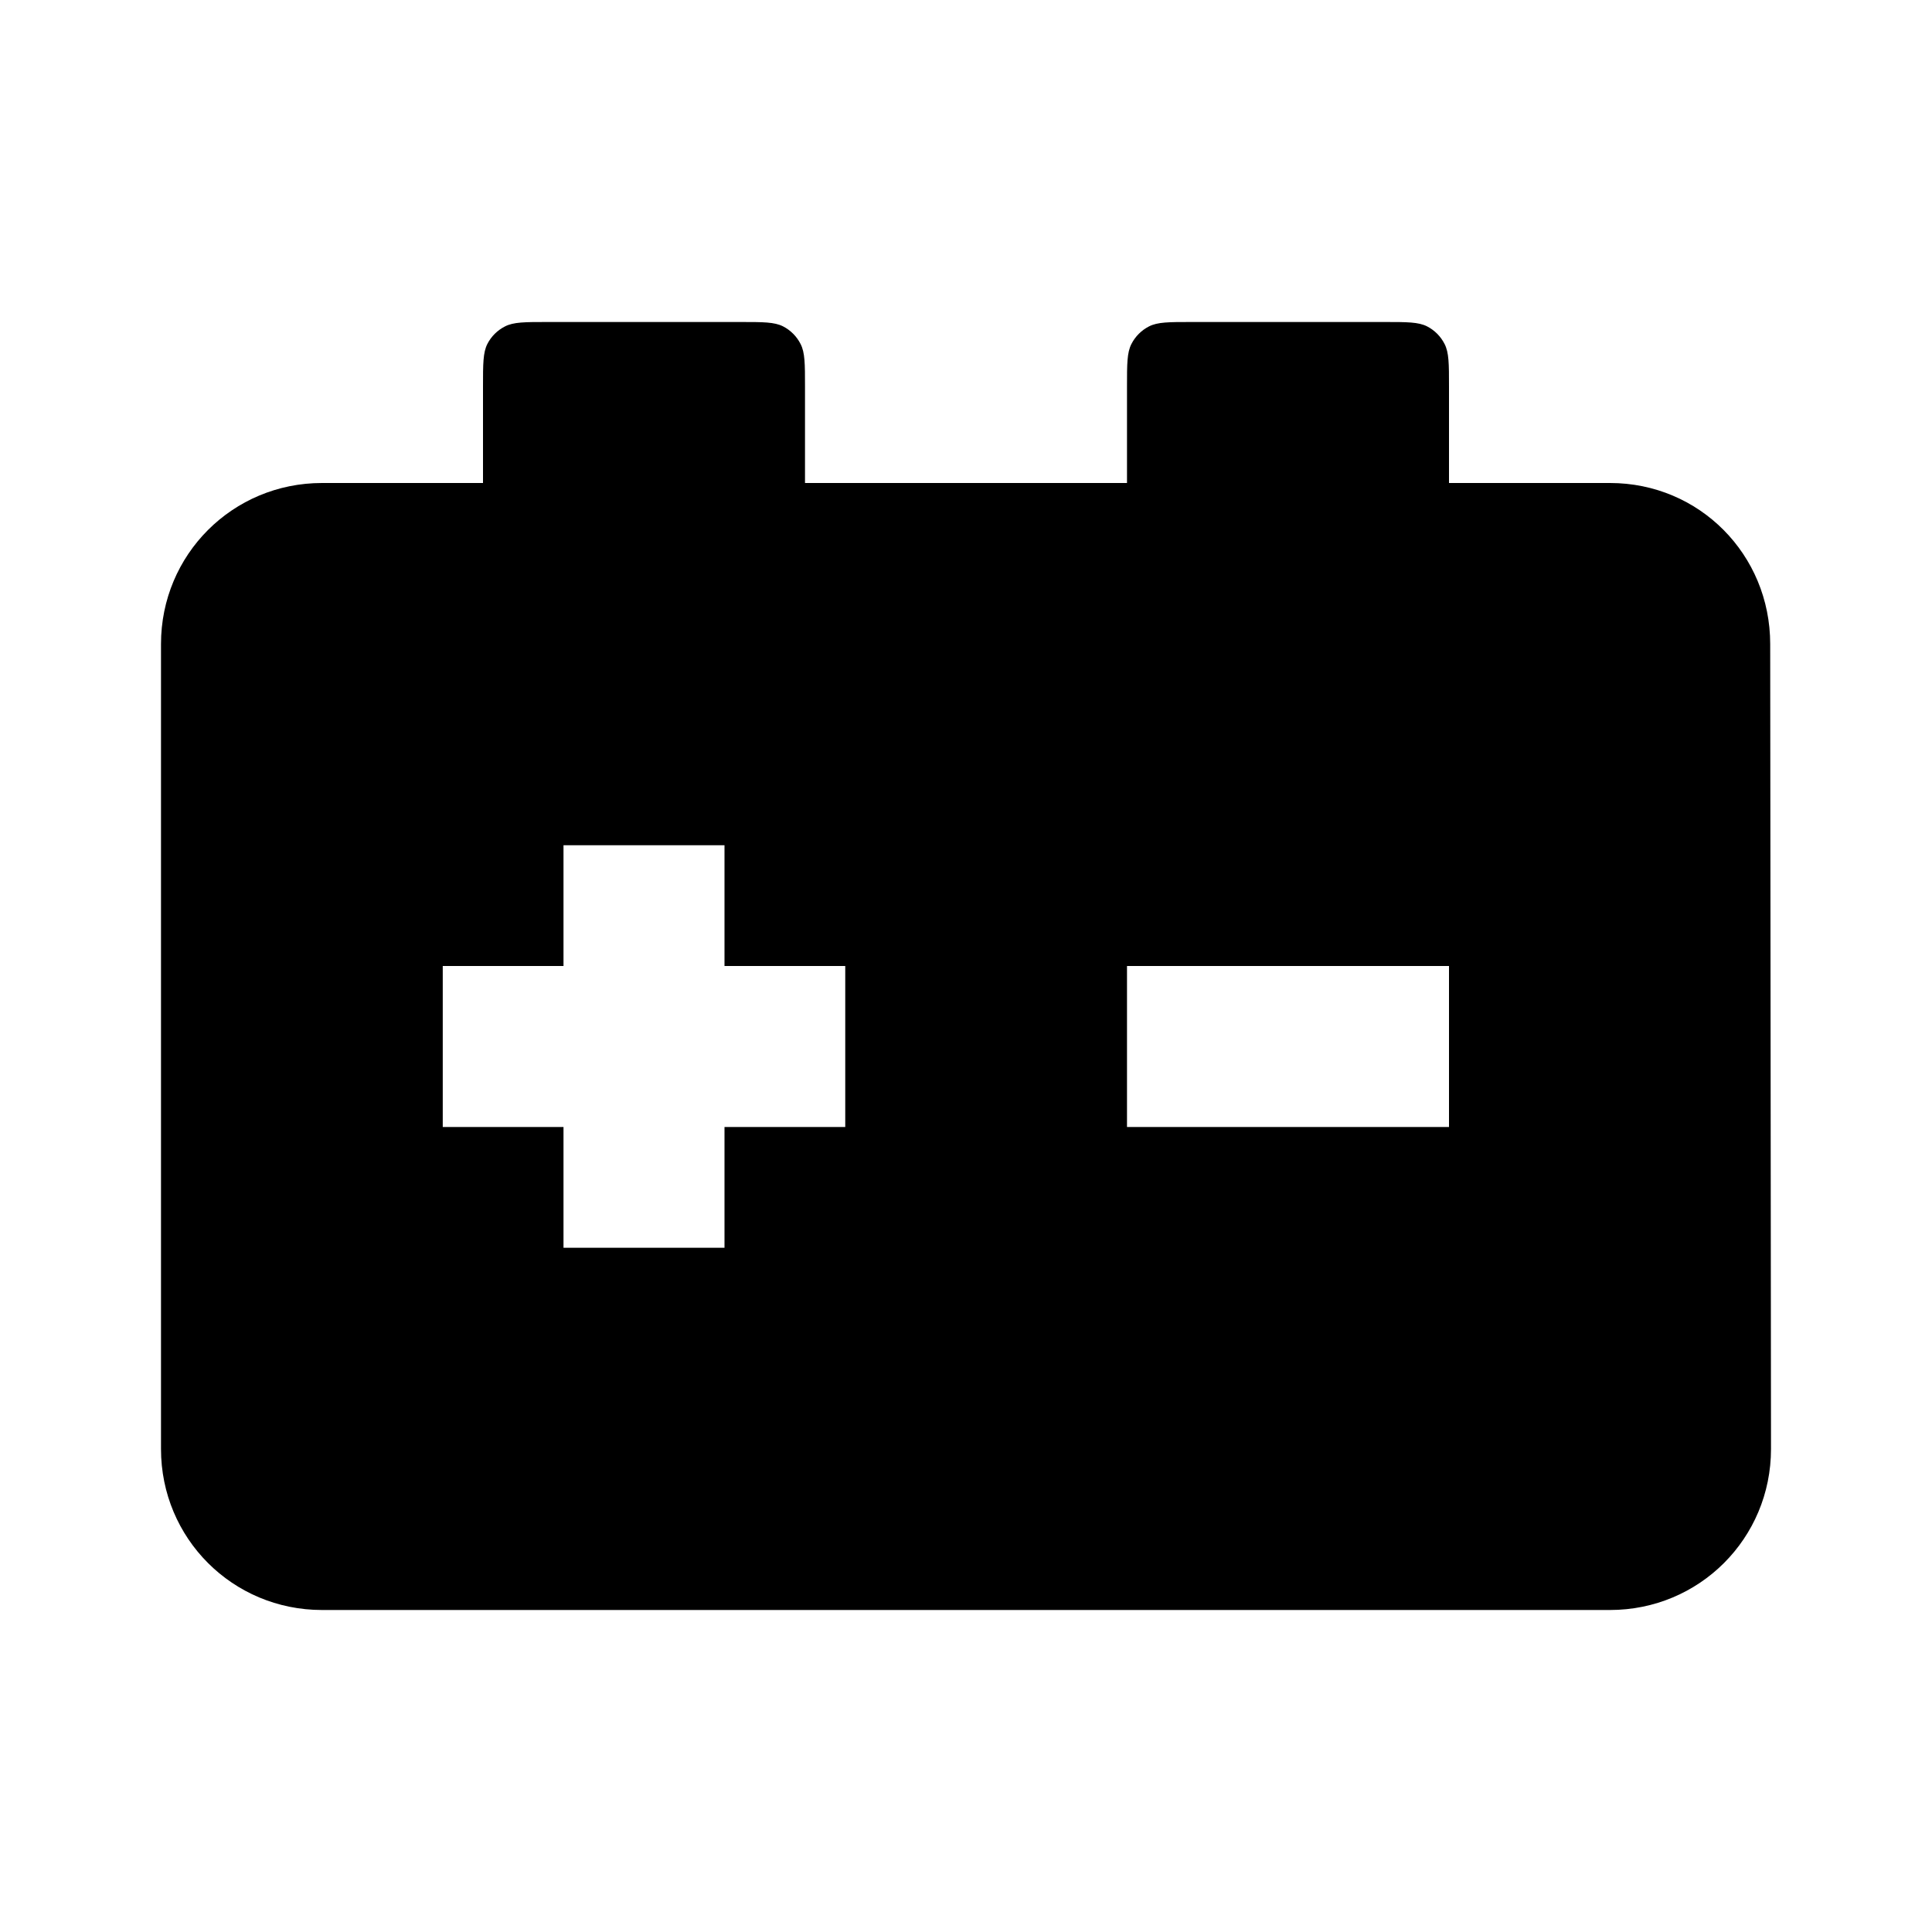
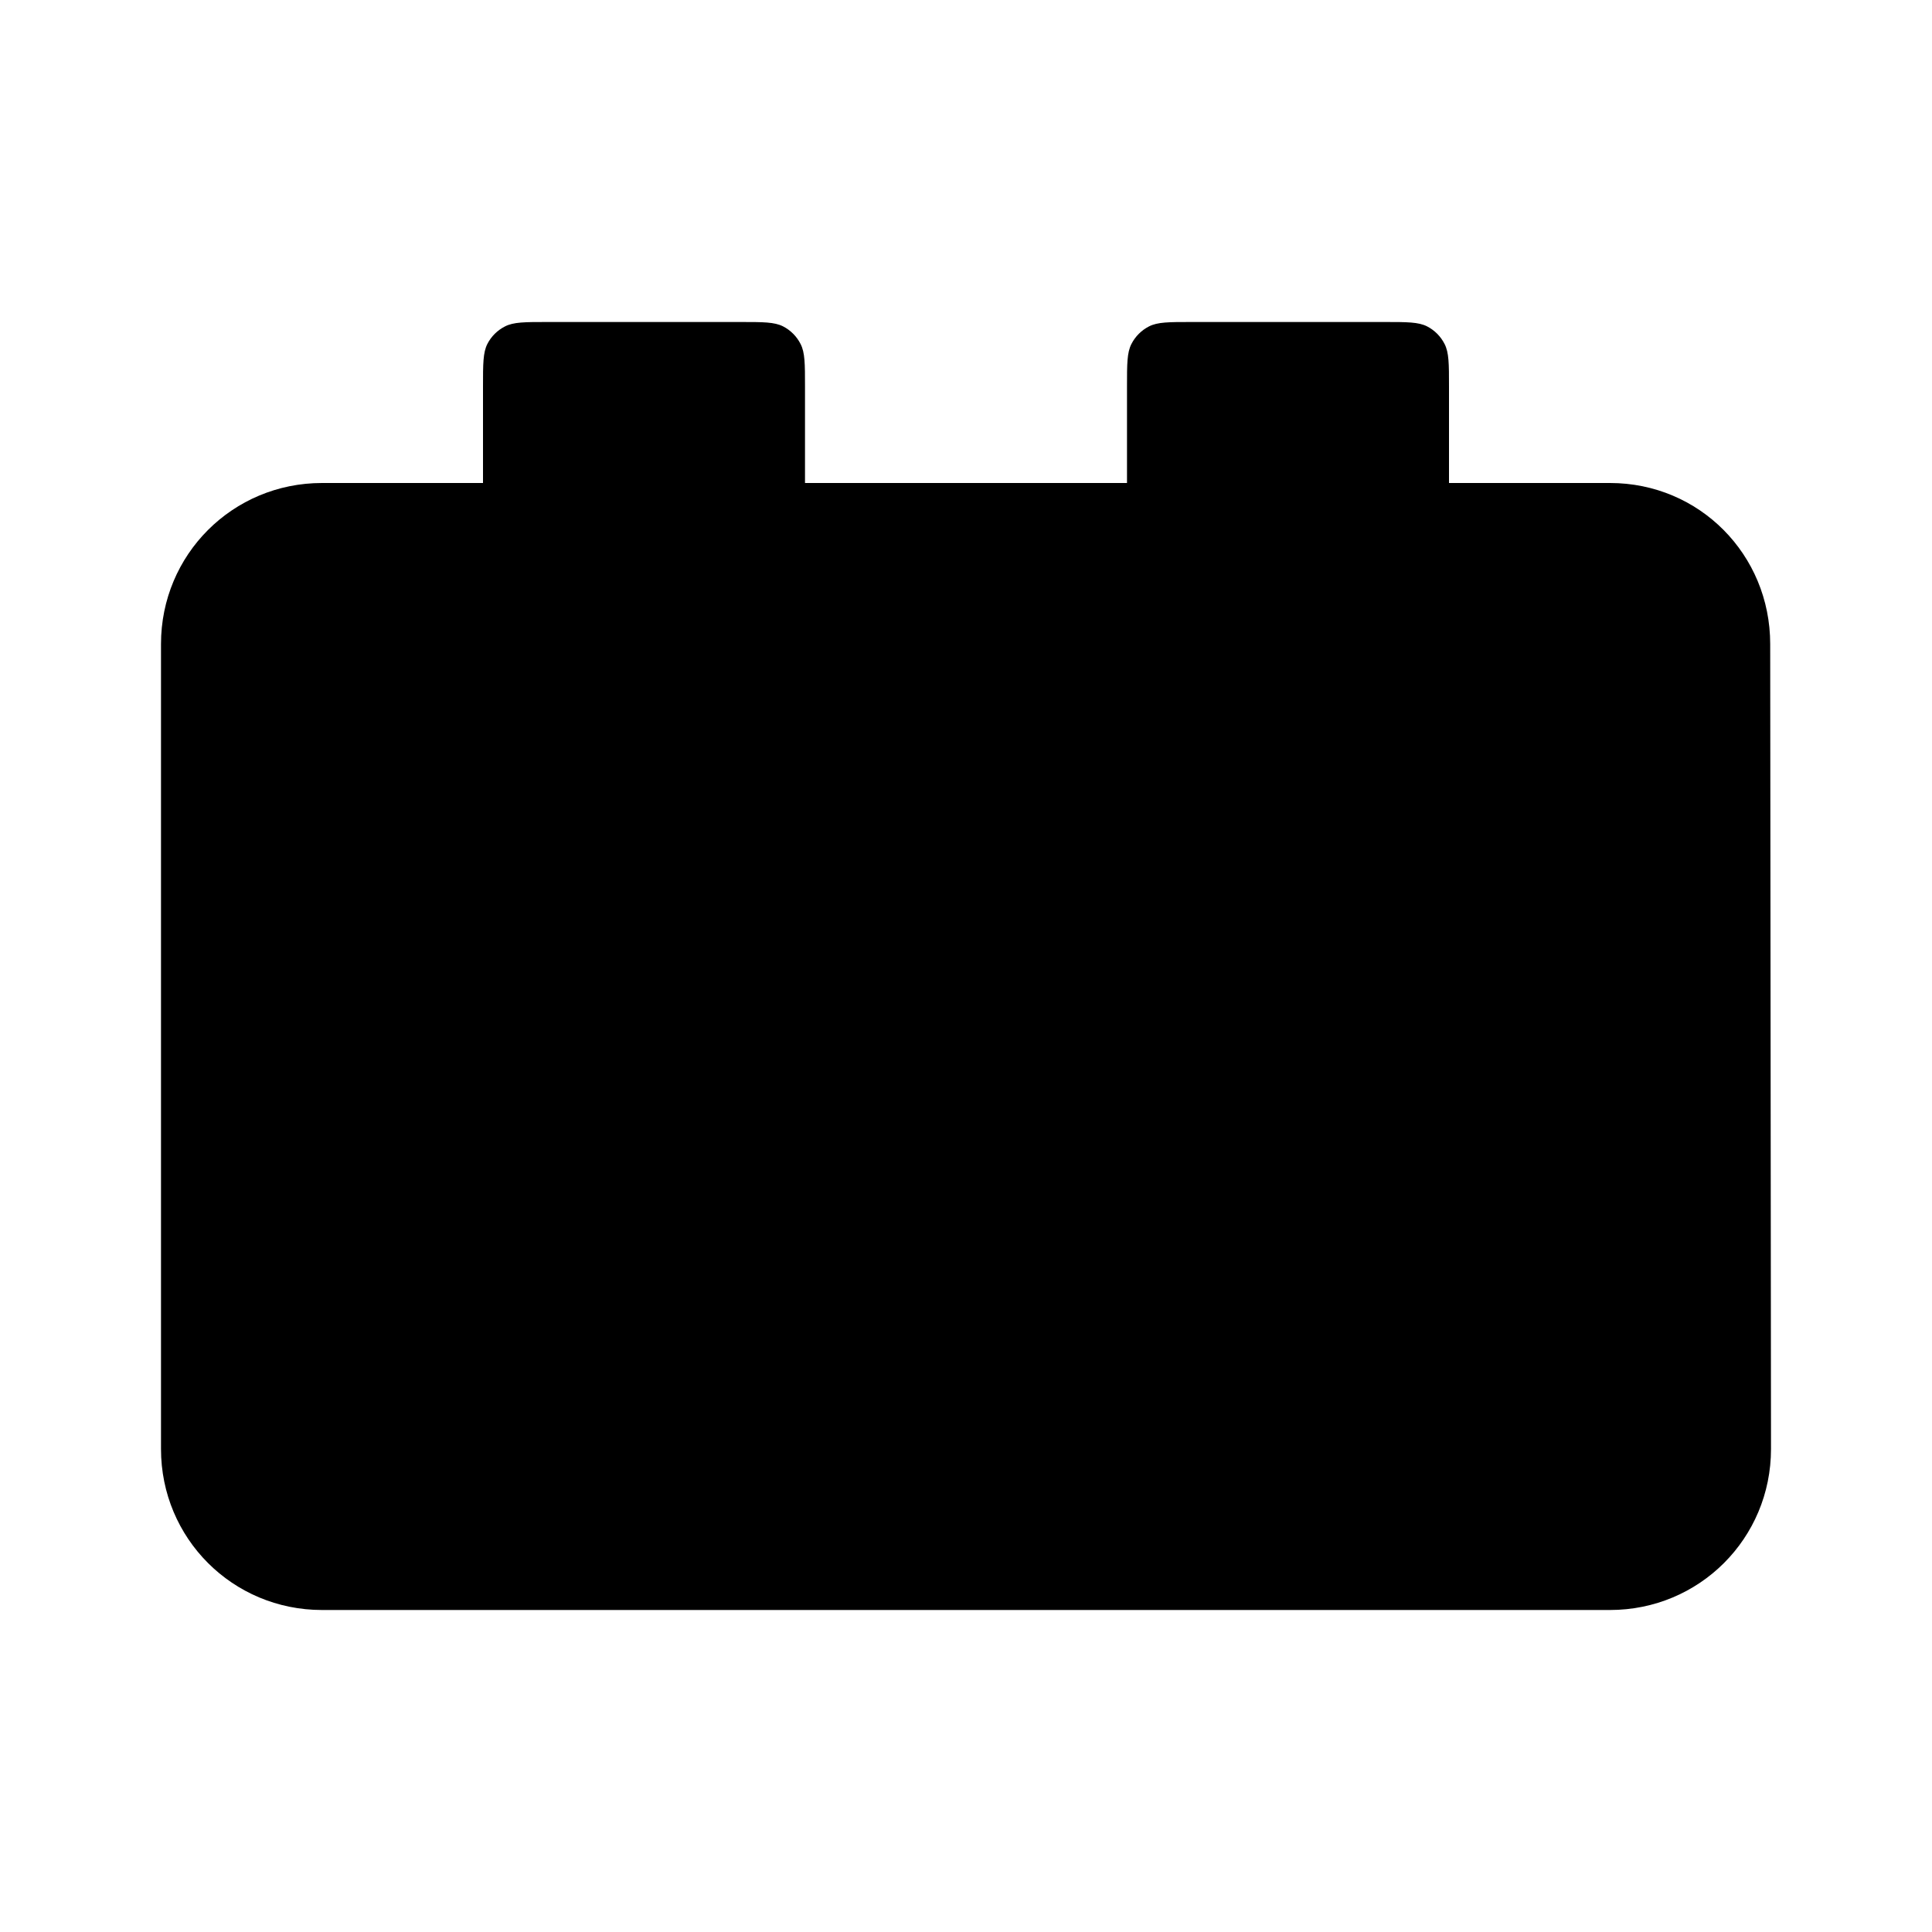
<svg xmlns="http://www.w3.org/2000/svg" width="24" height="24" viewBox="0 0 24 24">
-   <path fill-rule="evenodd" clip-rule="evenodd" d="M17.945 4.273C18 4.38 18 4.52 18 4.8V6h2c1.11 0 1.99.89 1.99 2L22 18c0 1.11-.89 2-2 2H4c-1.11 0-2-.89-2-2V8c0-1.11.89-2 2-2h2V4.8c0-.28 0-.42.054-.527a.5.5 0 0 1 .219-.218C6.38 4 6.52 4 6.8 4h2.4c.28 0 .42 0 .527.054a.5.5 0 0 1 .218.219C10 4.38 10 4.52 10 4.8V6h4V4.8c0-.28 0-.42.055-.527a.5.5 0 0 1 .218-.218C14.38 4 14.52 4 14.8 4h2.4c.28 0 .42 0 .527.054a.5.5 0 0 1 .218.219zM14 12h4v2h-4v-2zm-7 0H5.5v2H7v1.5h2V14h1.5v-2H9v-1.5H7V12z" />
+   <path fill-rule="evenodd" clip-rule="evenodd" d="M17.945 4.273C18 4.38 18 4.52 18 4.8V6h2c1.11 0 1.99.89 1.99 2L22 18c0 1.11-.89 2-2 2H4c-1.11 0-2-.89-2-2V8c0-1.11.89-2 2-2h2V4.8c0-.28 0-.42.054-.527a.5.5 0 0 1 .219-.218C6.38 4 6.52 4 6.8 4h2.4c.28 0 .42 0 .527.054a.5.5 0 0 1 .218.219C10 4.38 10 4.52 10 4.8V6h4V4.8c0-.28 0-.42.055-.527a.5.5 0 0 1 .218-.218C14.38 4 14.52 4 14.8 4h2.4c.28 0 .42 0 .527.054a.5.5 0 0 1 .218.219z" />
</svg>
